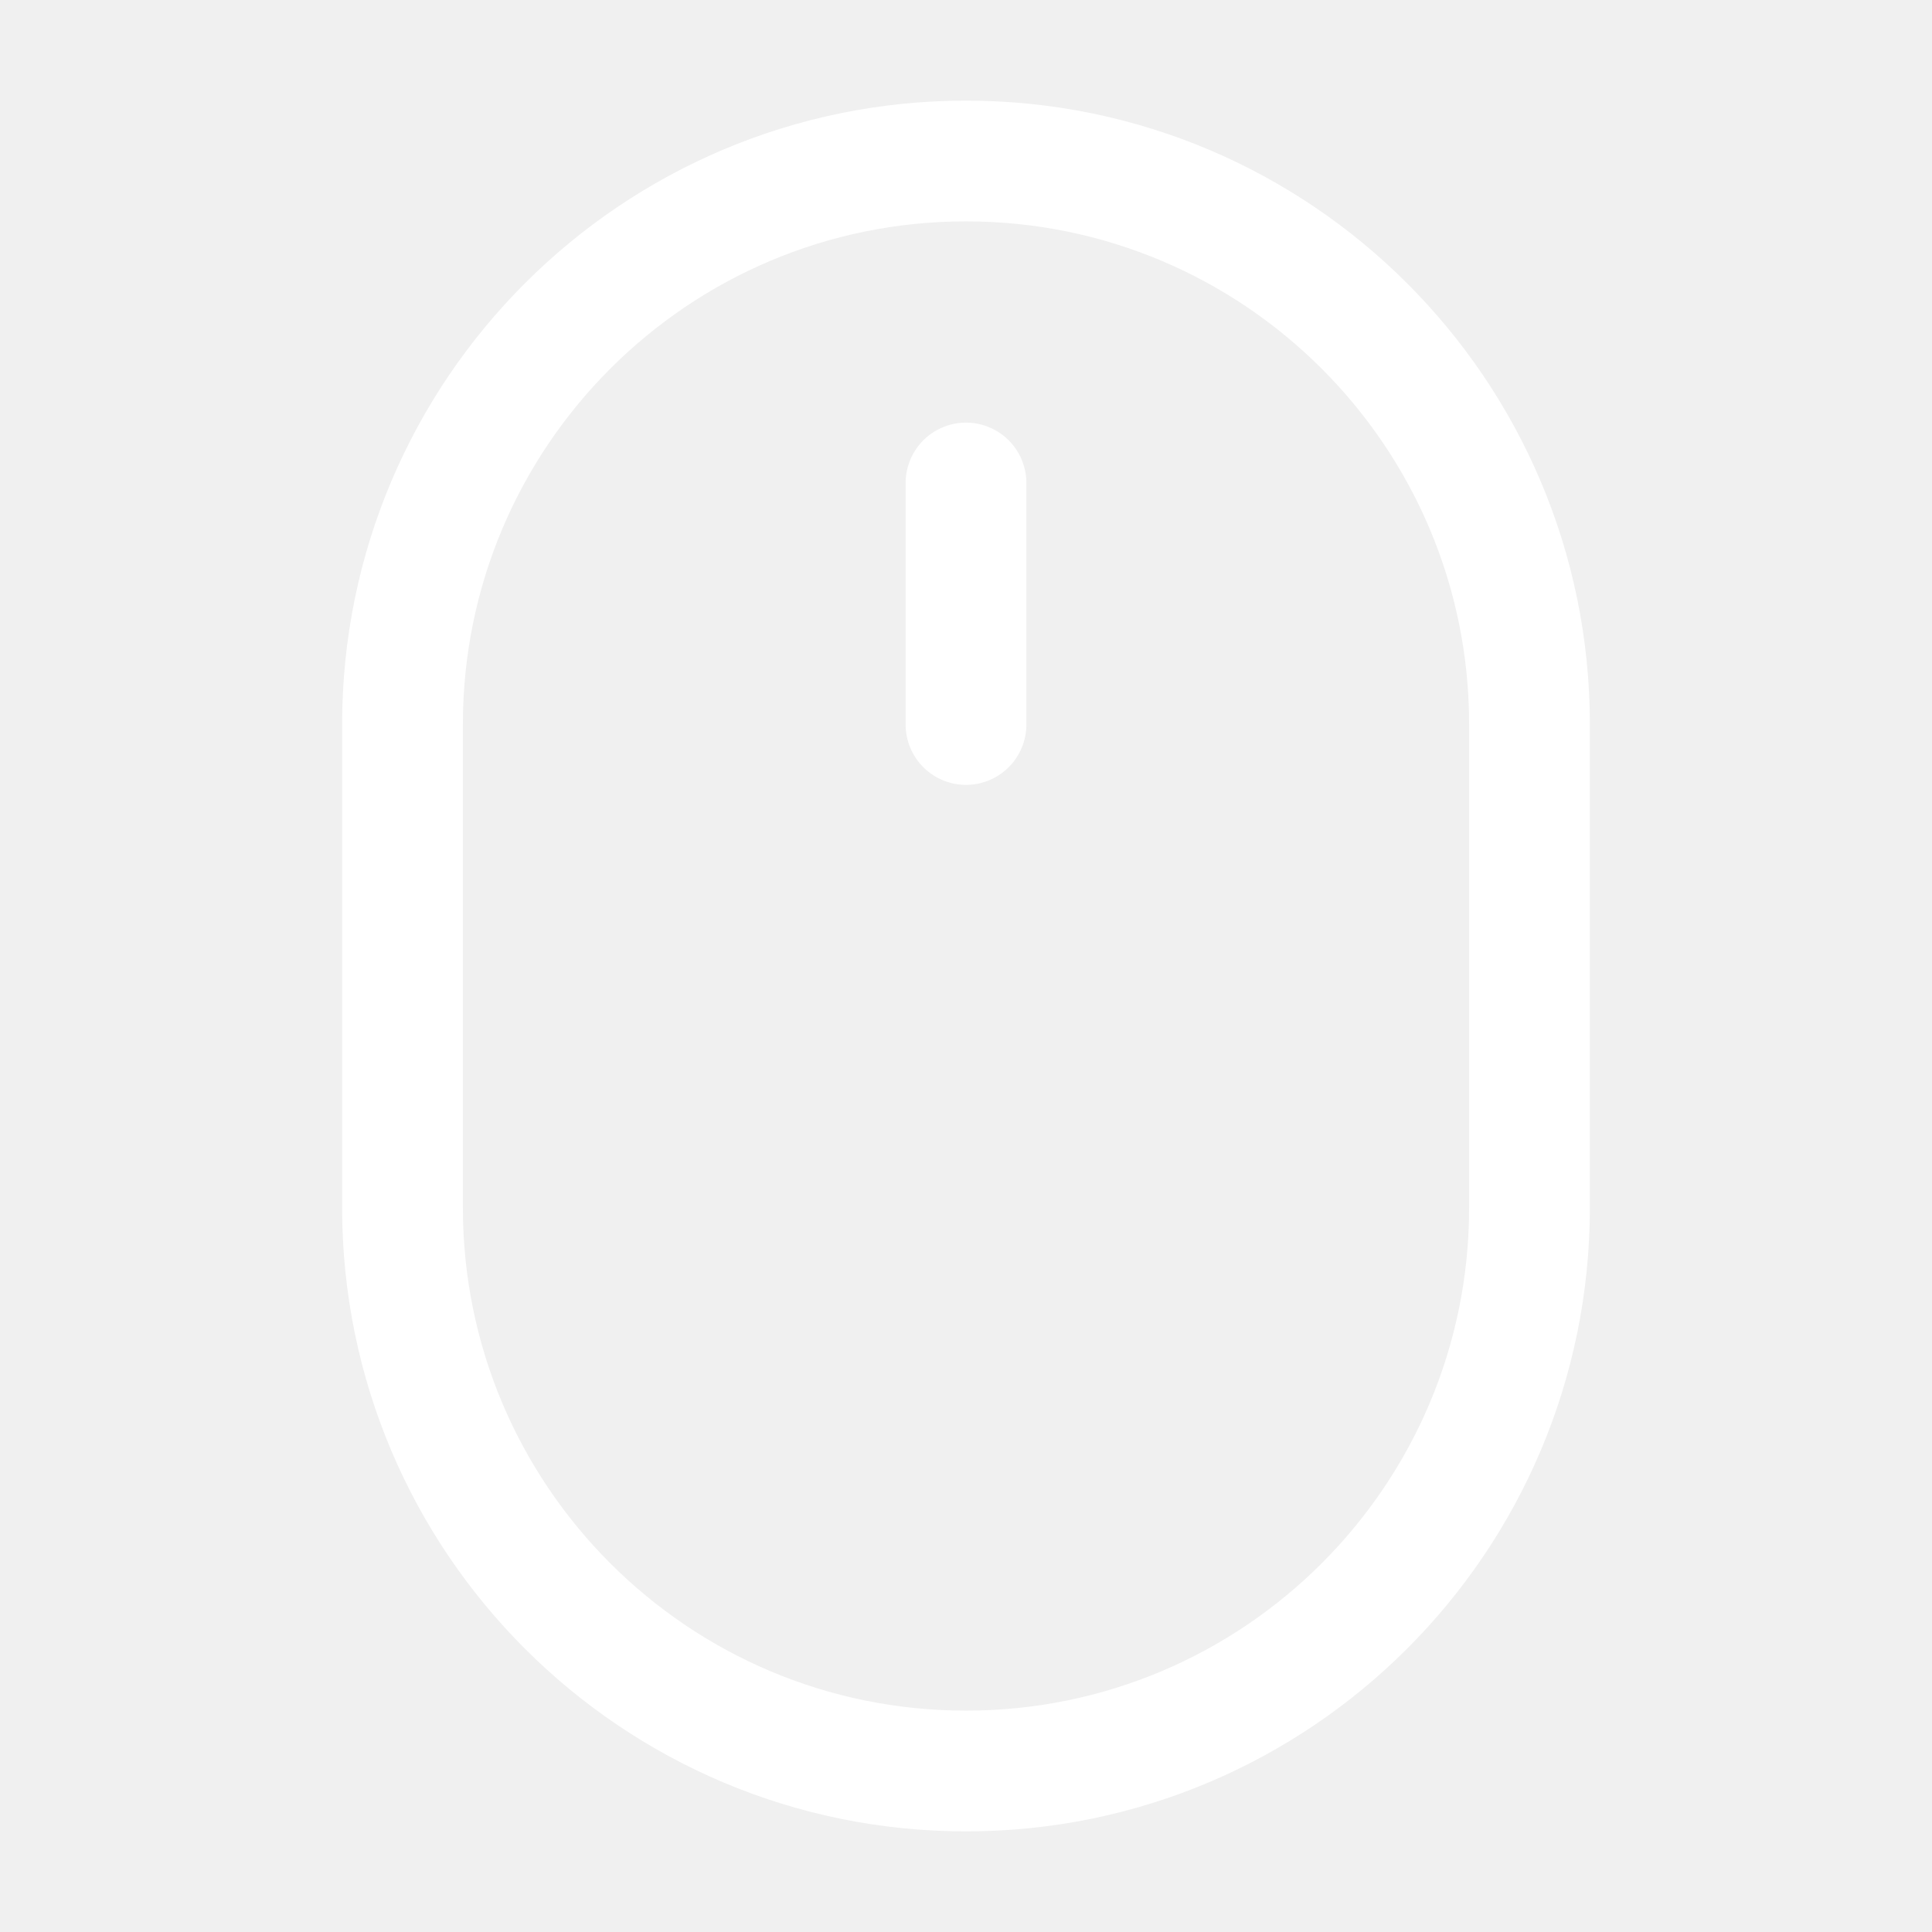
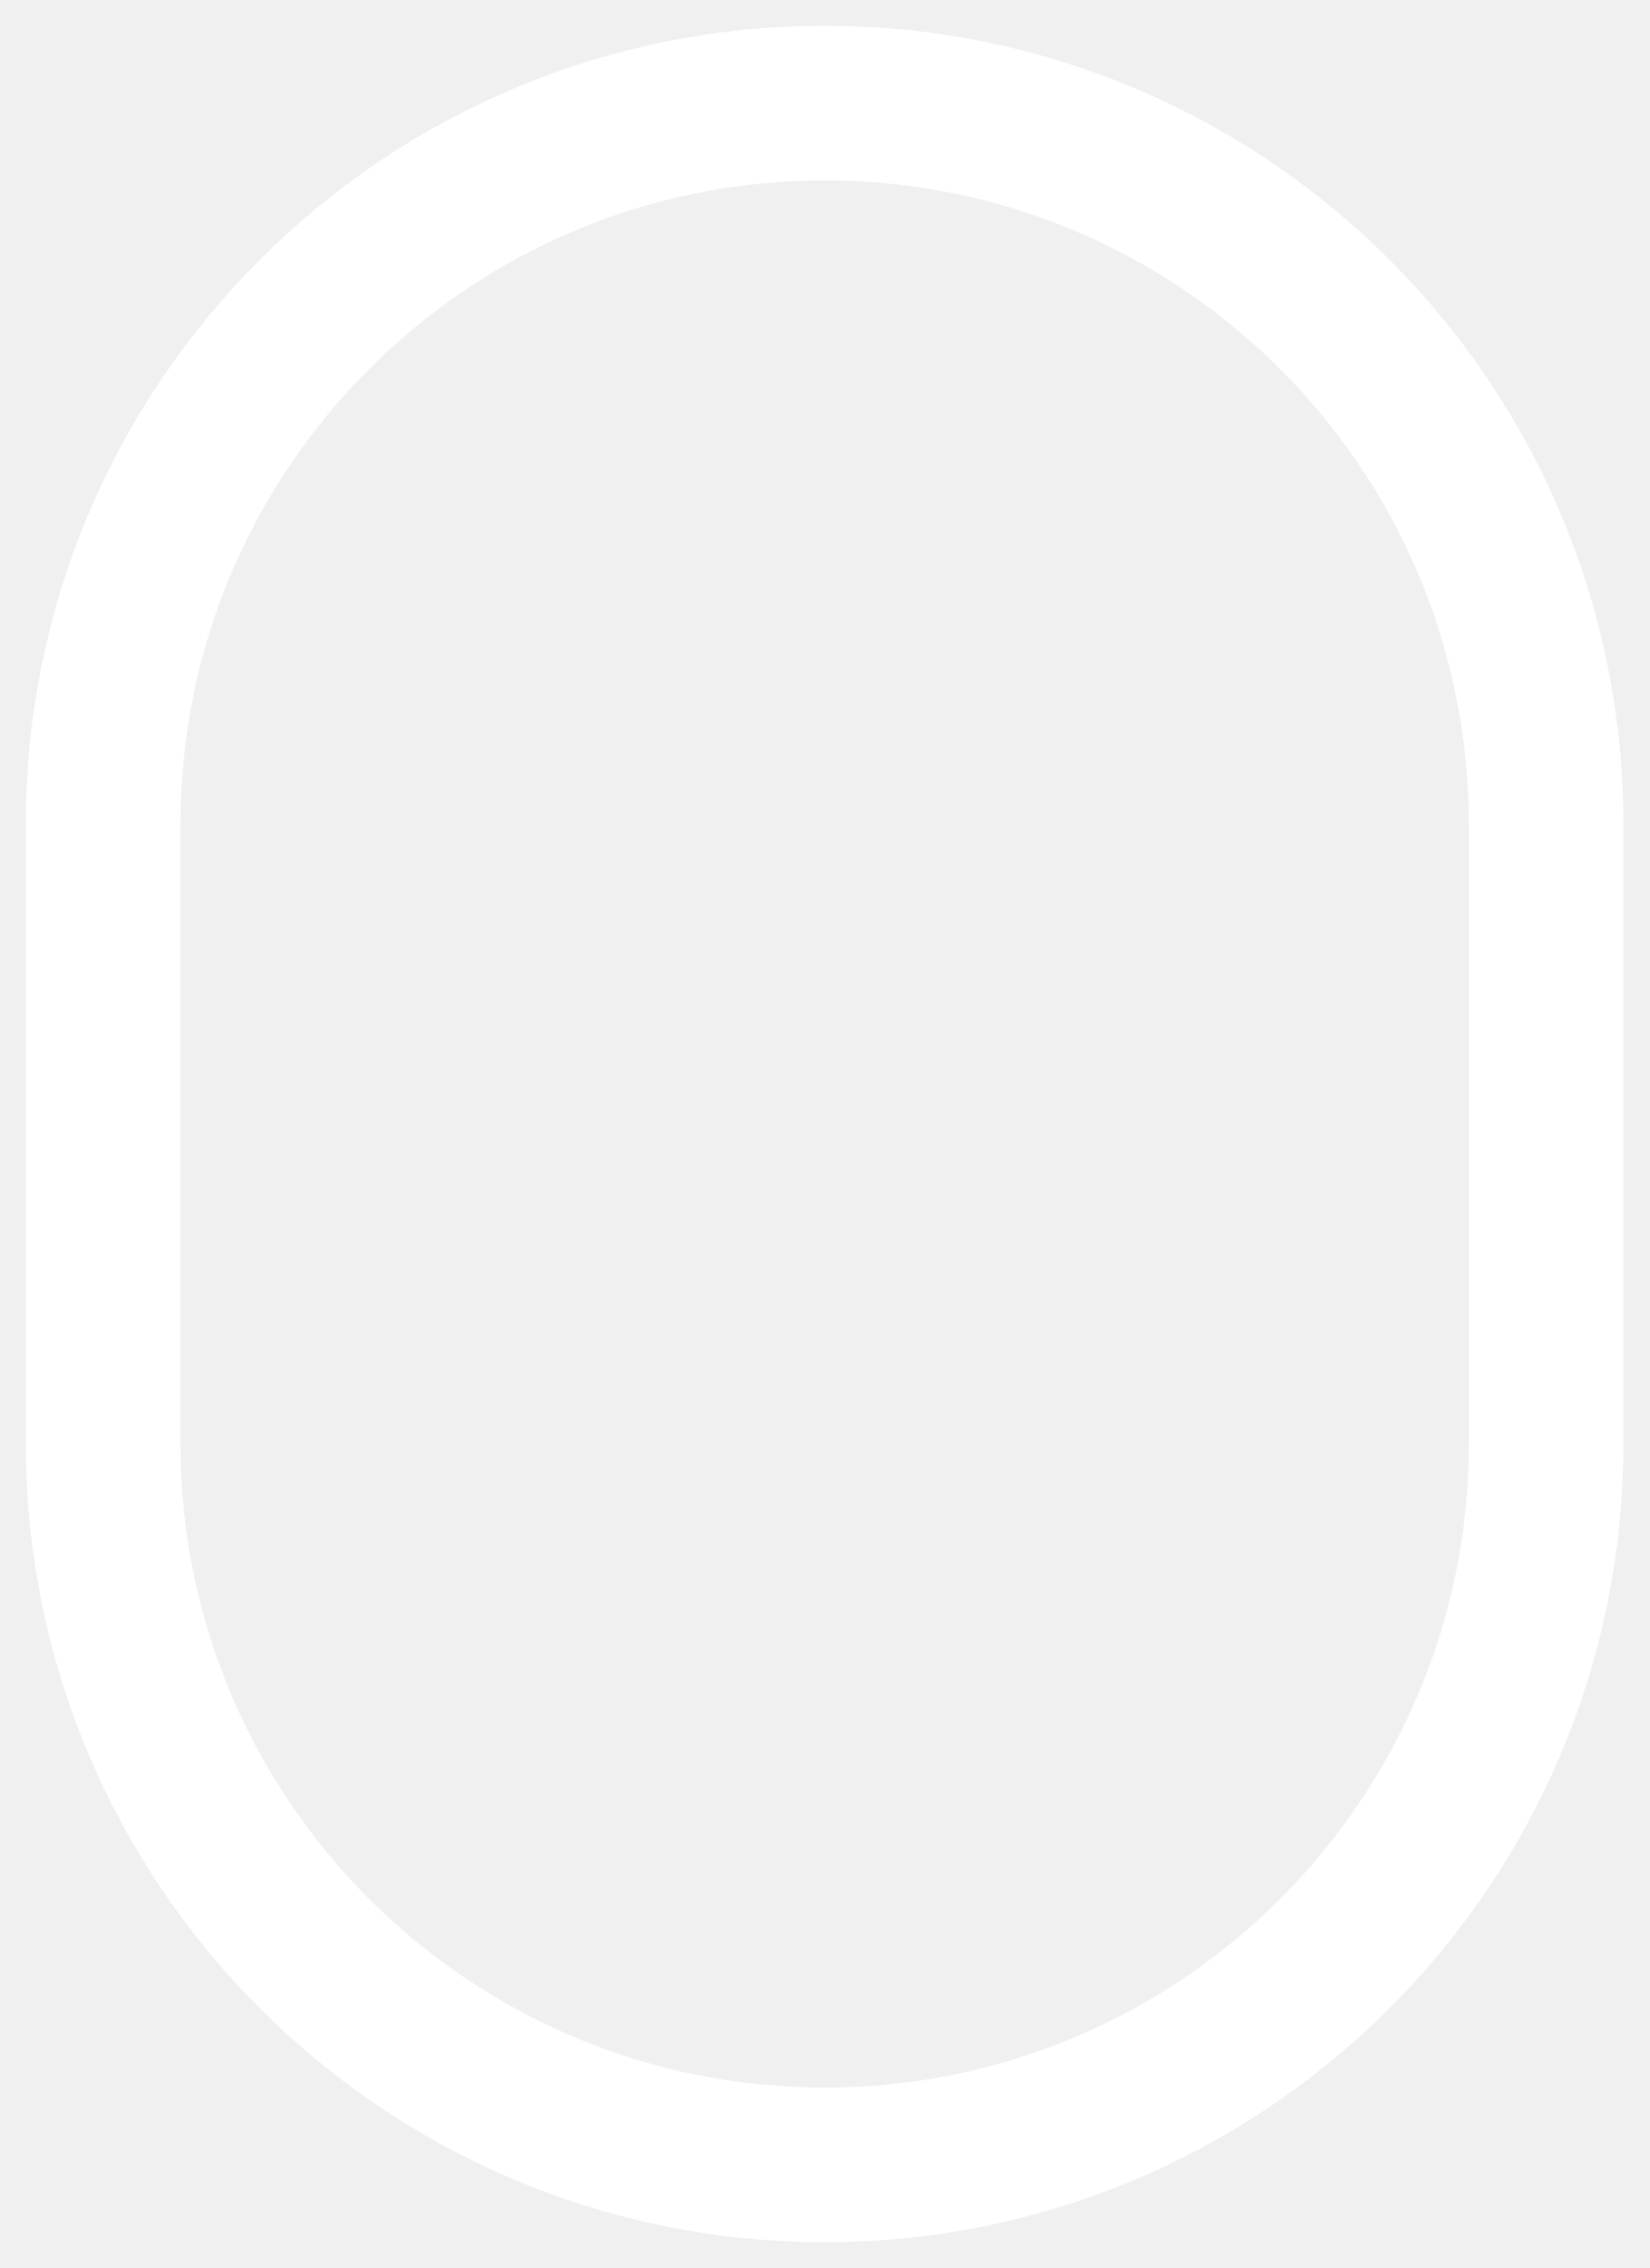
- <svg xmlns="http://www.w3.org/2000/svg" width="24" height="24" viewBox="0 0 24 24" fill="none">
-   <path d="M5 9C5 5.134 8.134 2 12 2C15.866 2 19 5.134 19 9V15C19 18.866 15.866 22 12 22C8.134 22 5 18.866 5 15V9Z" stroke="white" stroke-width="1.5" />
-   <path d="M12 6V9" stroke="white" stroke-width="1.5" stroke-linecap="round" />
+ <svg xmlns="http://www.w3.org/2000/svg" width="16" height="22" viewBox="0 0 16 22" fill="none">
+   <path d="M1 8C1 4.134 4.134 1 8 1C11.866 1 15 4.134 15 8V14C15 17.866 11.866 21 8 21C4.134 21 1 17.866 1 14V8Z" stroke="white" stroke-width="1.5" />
</svg>
